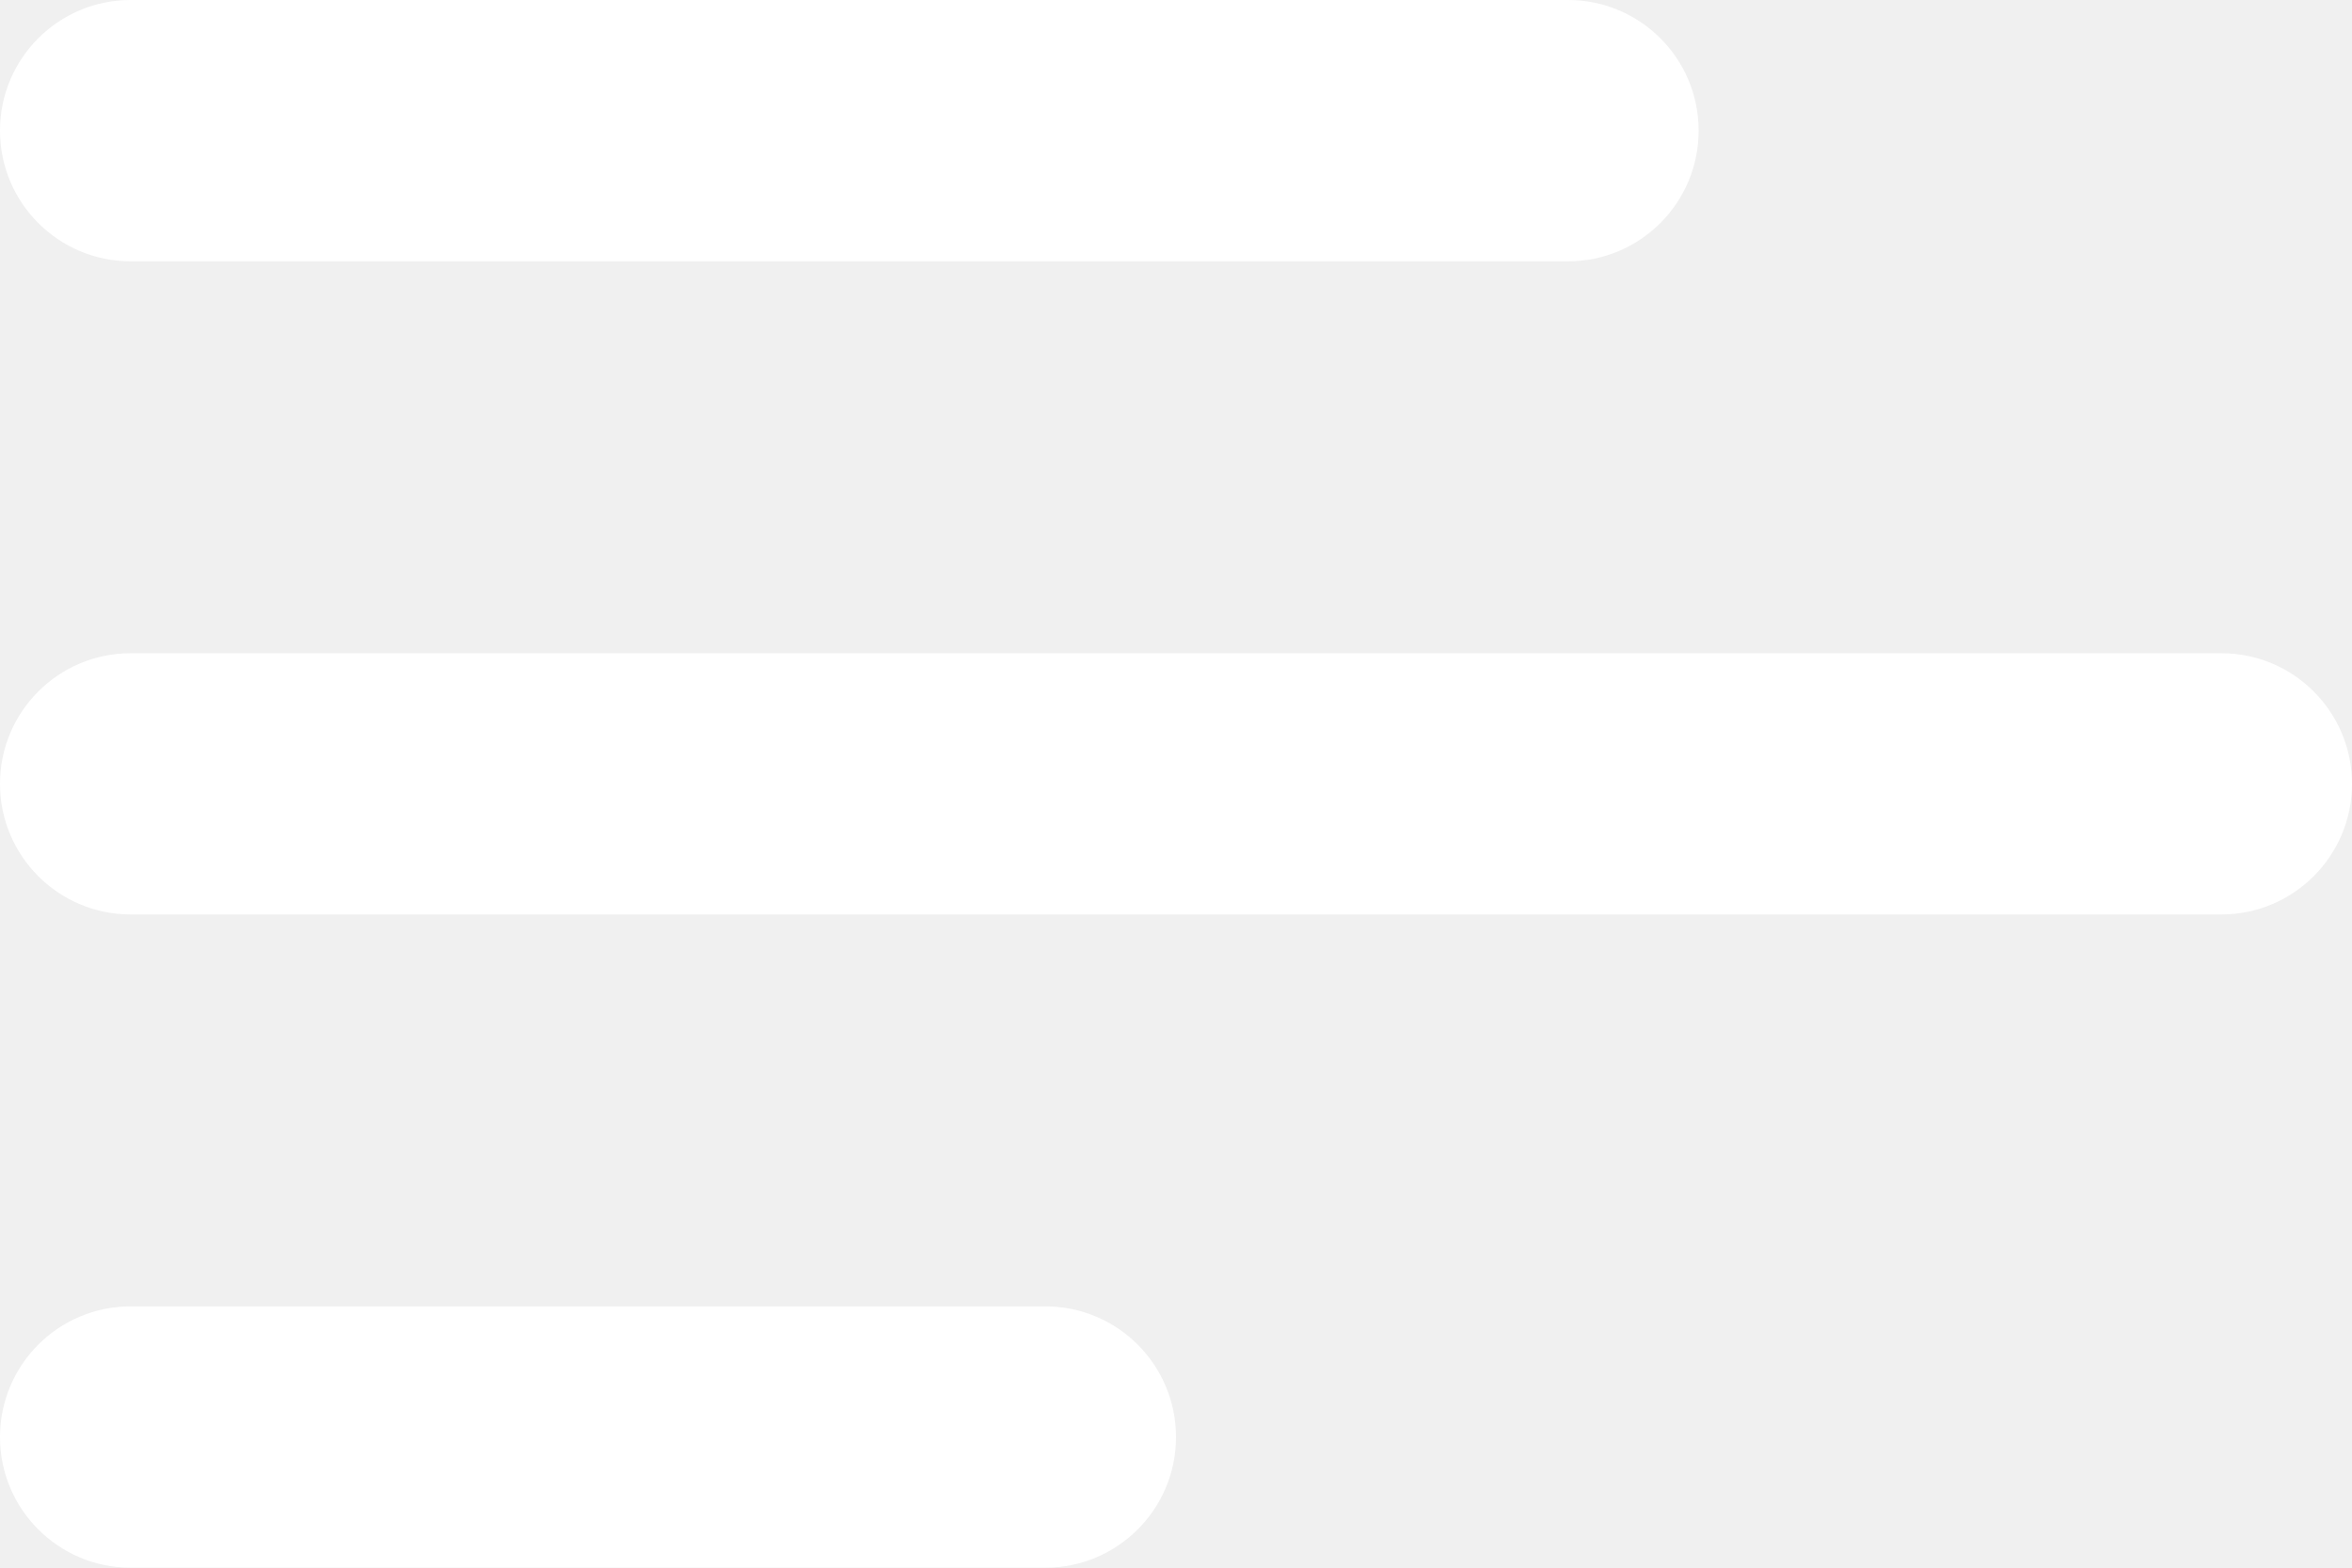
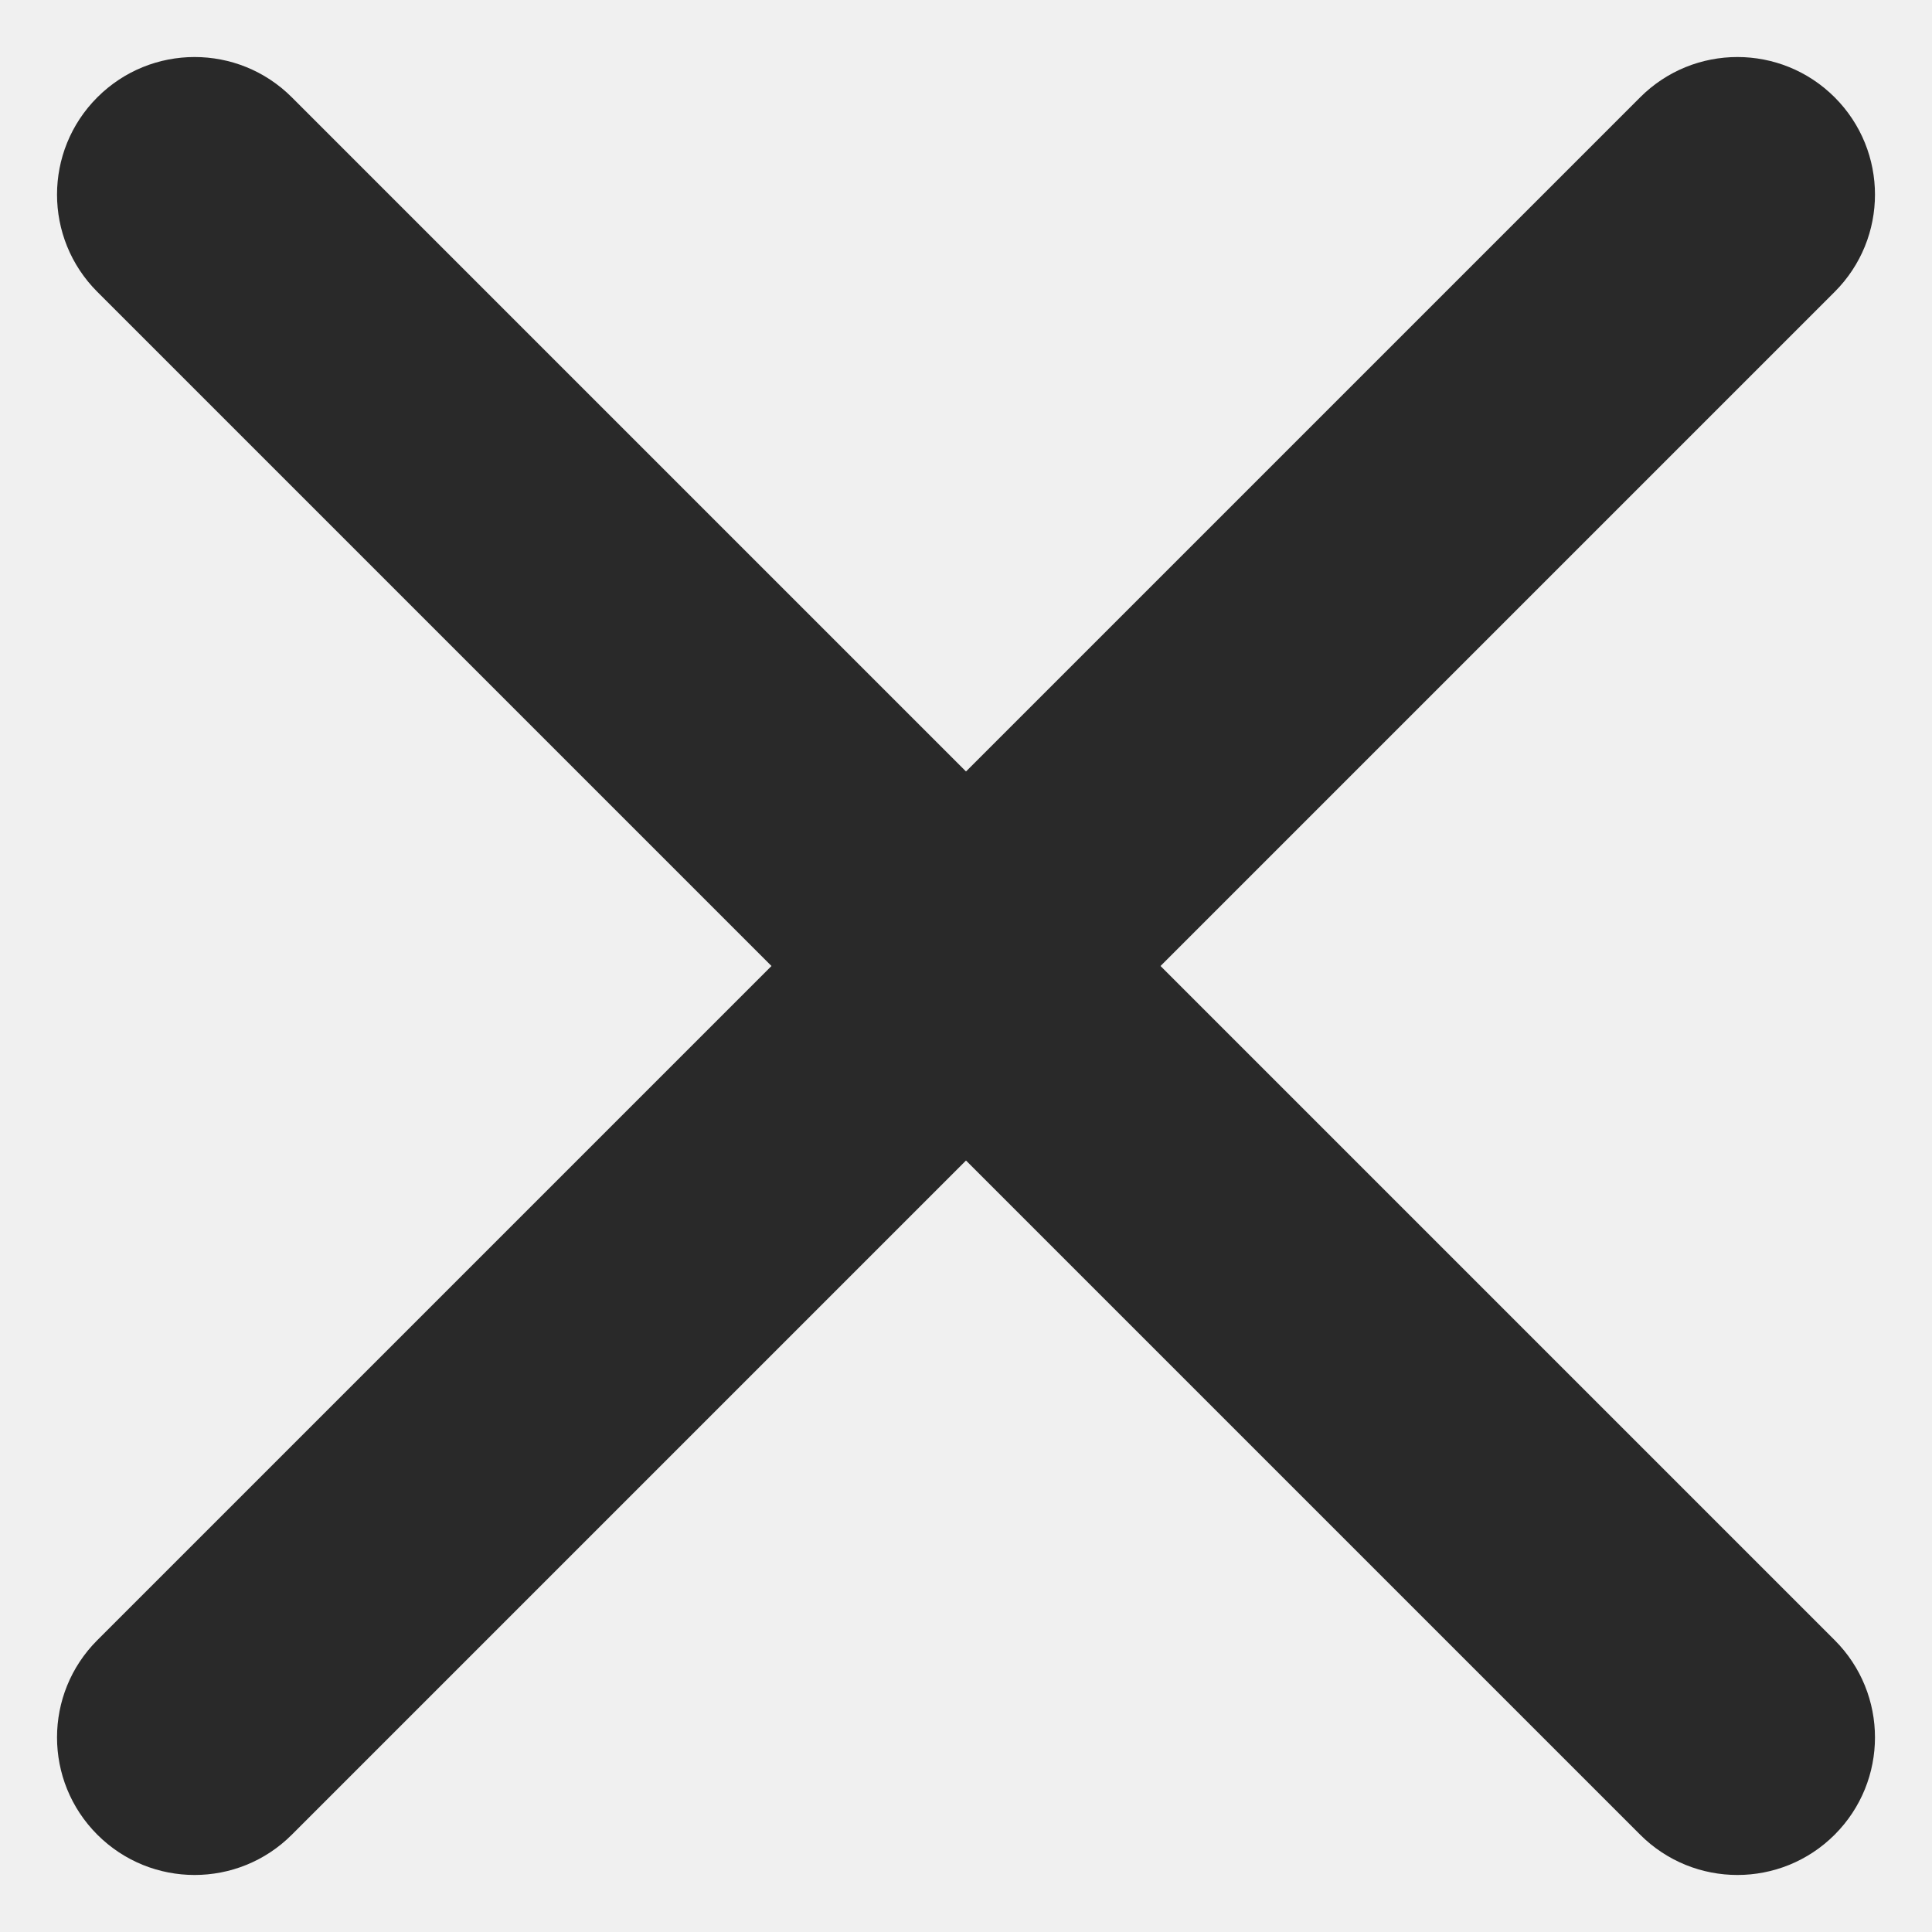
- <svg xmlns="http://www.w3.org/2000/svg" width="24" height="16" viewBox="0 0 24 16" fill="none">
-   <path d="M0 14.667C0 15.403 0.597 16 1.333 16H10.667C11.403 16 12 15.403 12 14.667C12 13.93 11.403 13.333 10.667 13.333H1.333C0.597 13.333 0 13.93 0 14.667ZM0 8C0 8.736 0.597 9.333 1.333 9.333H22.667C23.403 9.333 24 8.736 24 8C24 7.264 23.403 6.667 22.667 6.667H1.333C0.597 6.667 0 7.264 0 8ZM1.333 0C0.597 0 0 0.597 0 1.333C0 2.07 0.597 2.667 1.333 2.667H16C16.736 2.667 17.333 2.07 17.333 1.333C17.333 0.597 16.736 0 16 0H1.333Z" fill="white" />
+ <svg xmlns="http://www.w3.org/2000/svg" width="16" height="16" viewBox="0 0 16 16" fill="none">
+   <path d="M15.194 2.417C15.639 1.972 15.639 1.251 15.194 0.806C14.749 0.361 14.028 0.361 13.583 0.806L8 6.389L2.417 0.806C1.972 0.361 1.251 0.361 0.806 0.806C0.361 1.251 0.361 1.972 0.806 2.417L6.389 8L0.806 13.583C0.361 14.028 0.361 14.749 0.806 15.194C1.251 15.639 1.972 15.639 2.417 15.194L8 9.611L13.583 15.194C14.028 15.639 14.749 15.639 15.194 15.194C15.639 14.749 15.639 14.028 15.194 13.583L9.611 8L15.194 2.417Z" fill="#292929" />
</svg>
